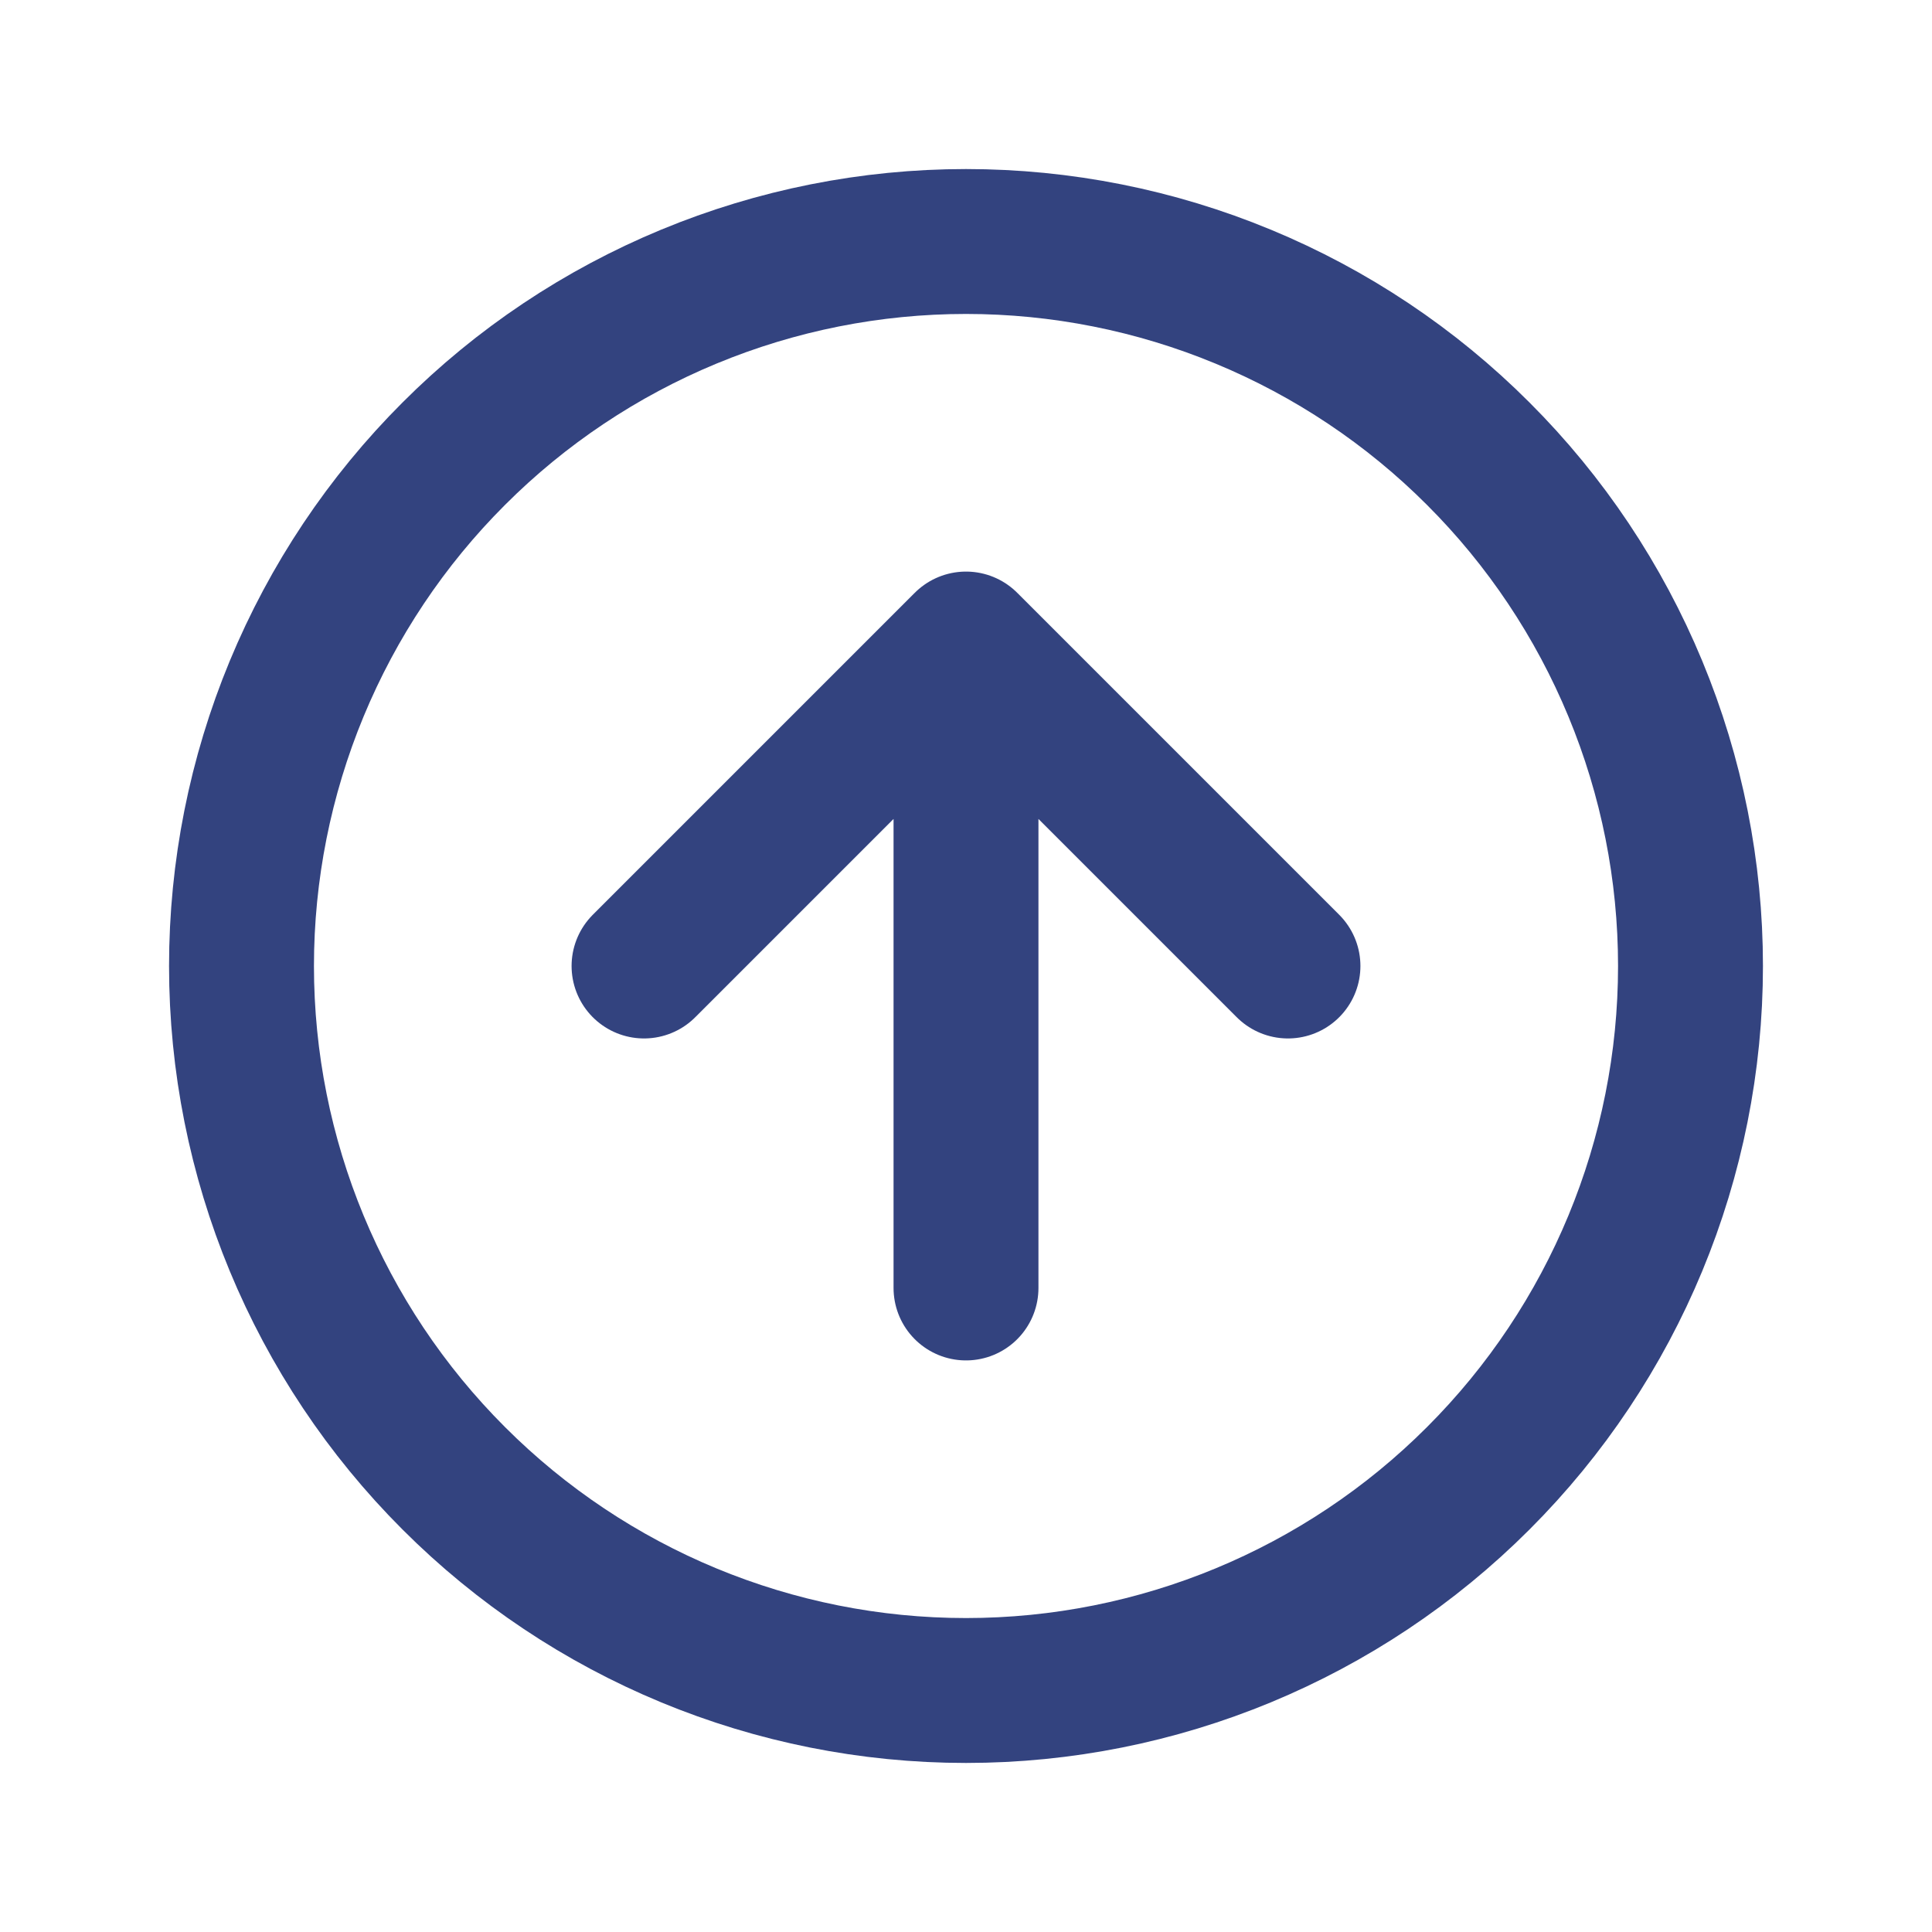
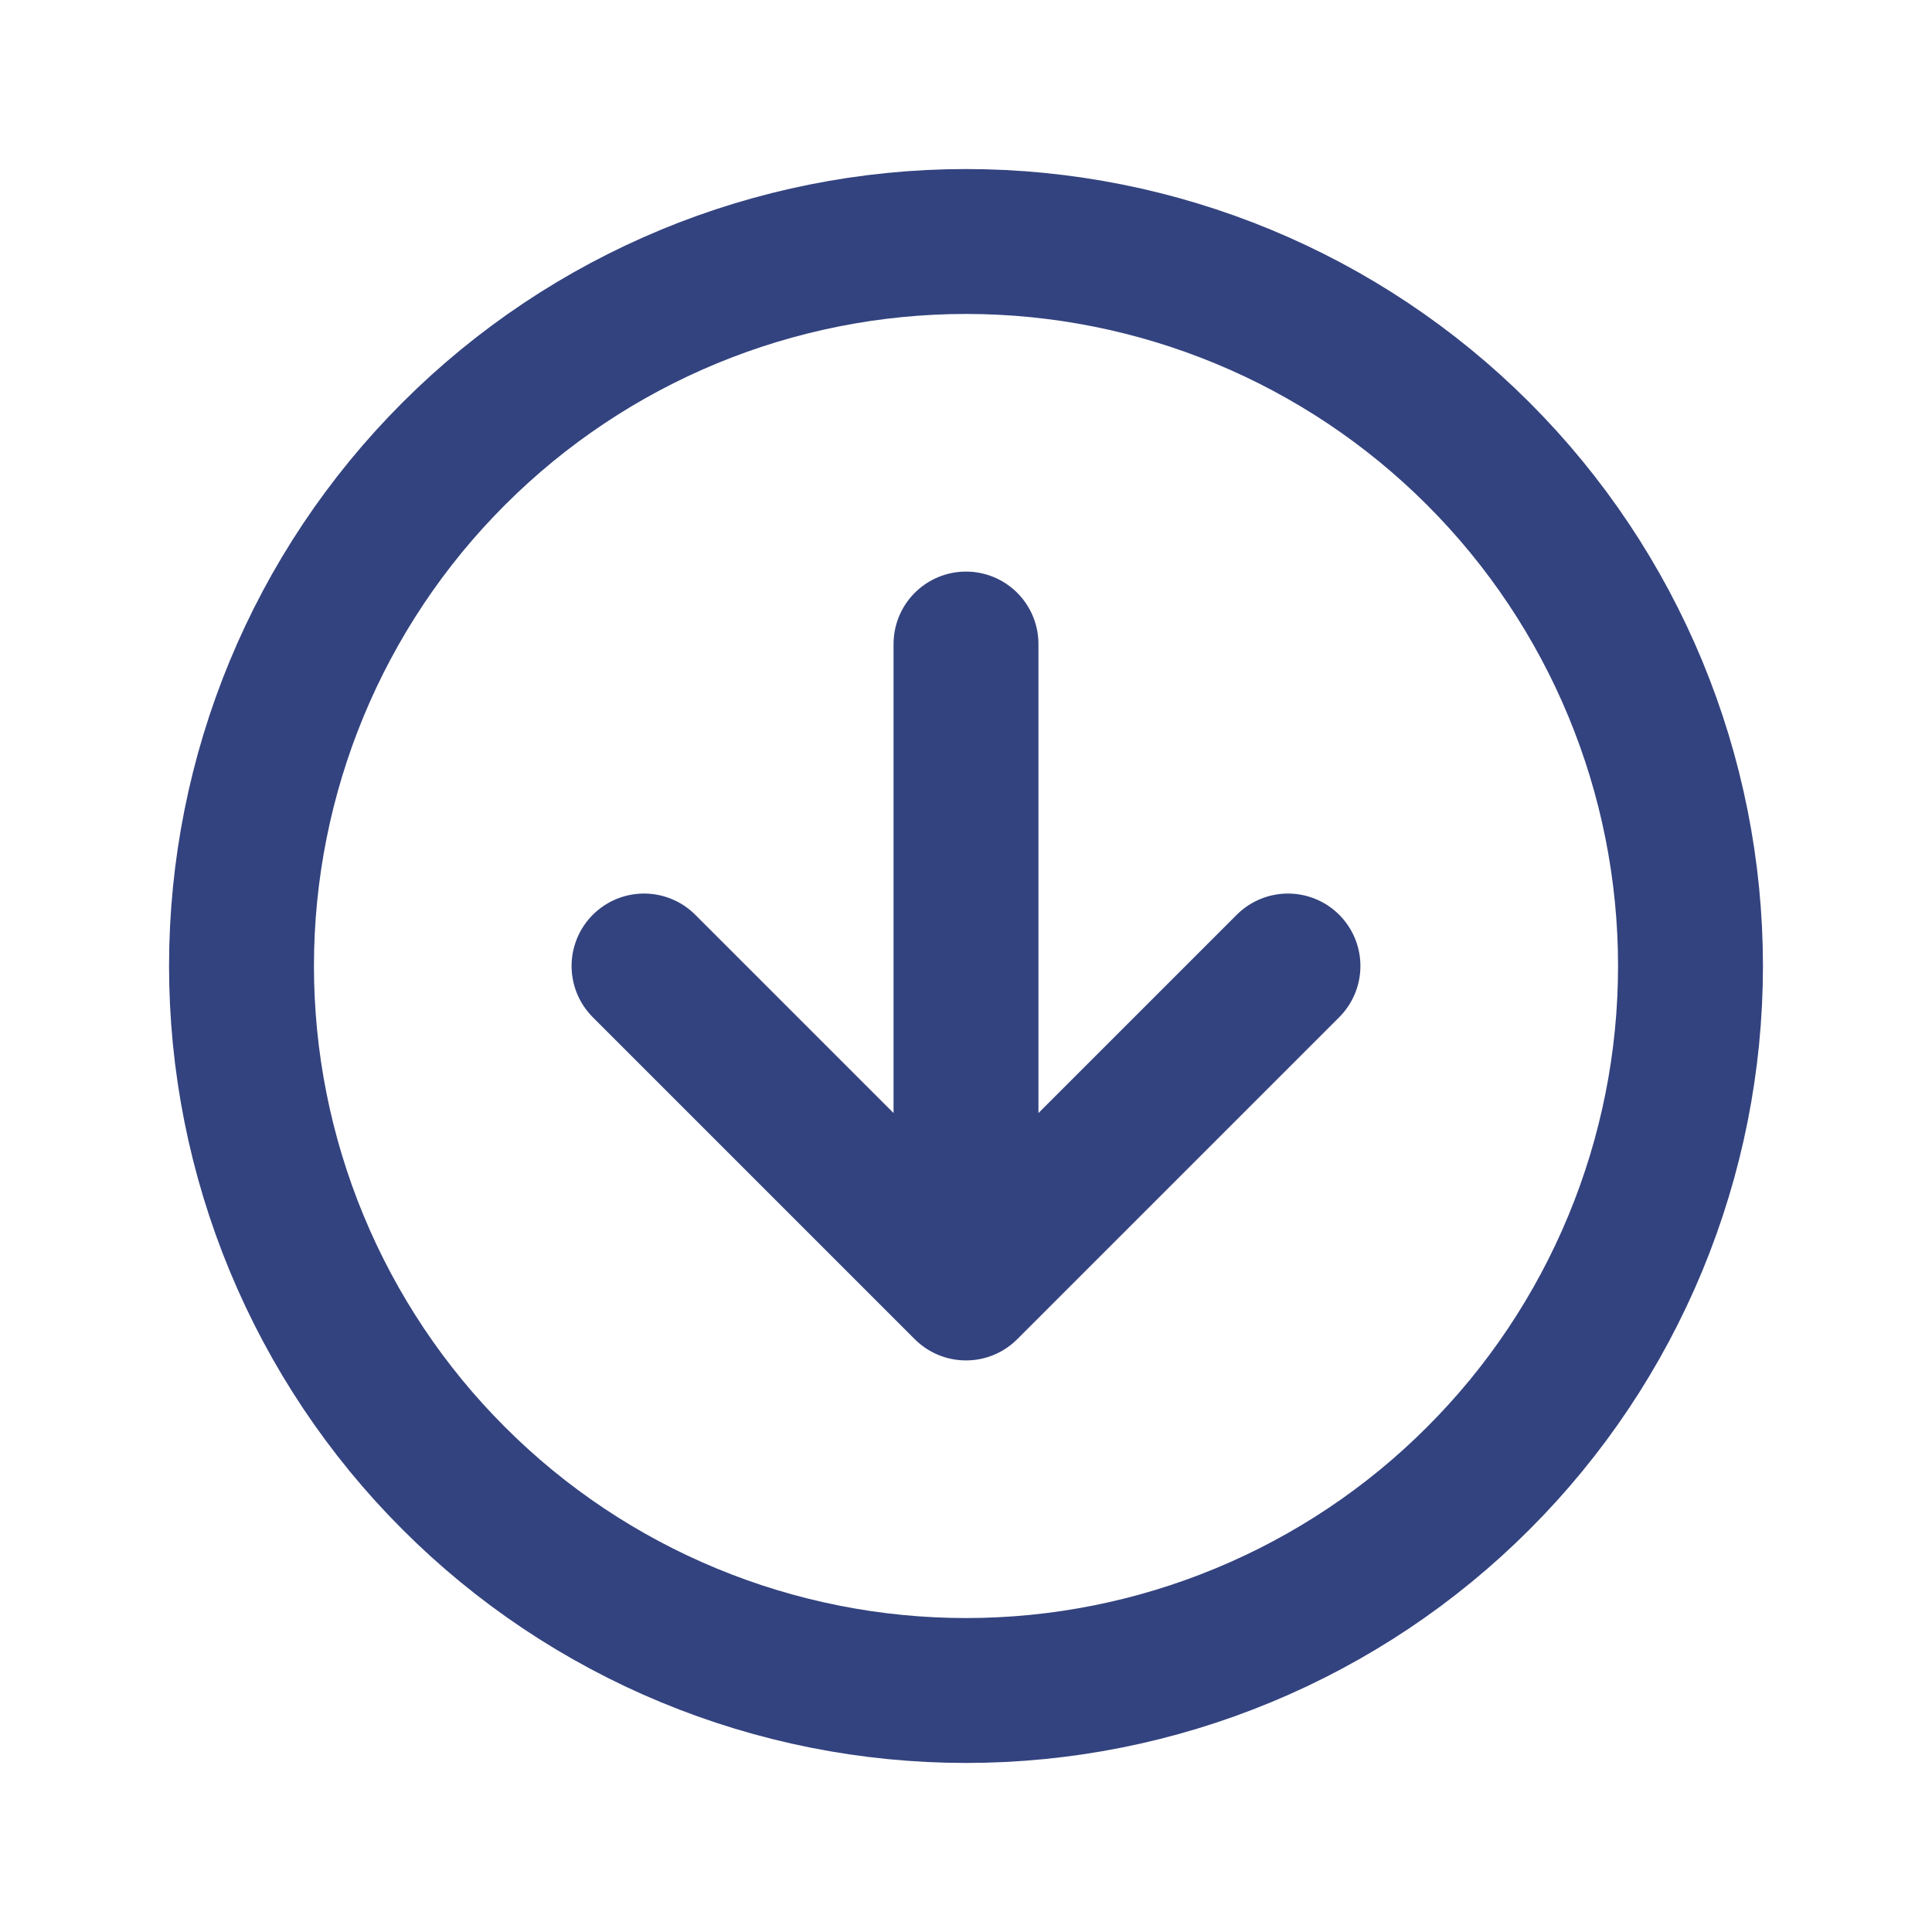
<svg xmlns="http://www.w3.org/2000/svg" width="20" height="20" viewBox="0 0 20 20" fill="none">
-   <path d="M6.667 10L10 6.667M10 6.667V13.333M10 6.667L13.333 10M2.5 10C2.5 9.015 2.694 8.04 3.071 7.13C3.448 6.22 4 5.393 4.697 4.697C5.393 4 6.22 3.448 7.13 3.071C8.04 2.694 9.015 2.5 10 2.5C10.985 2.5 11.96 2.694 12.87 3.071C13.78 3.448 14.607 4 15.303 4.697C16 5.393 16.552 6.22 16.929 7.13C17.306 8.04 17.5 9.015 17.5 10C17.5 11.989 16.71 13.897 15.303 15.303C13.897 16.71 11.989 17.5 10 17.5C8.011 17.5 6.103 16.71 4.697 15.303C3.29 13.897 2.5 11.989 2.5 10Z" stroke="#33437F" stroke-width="1.5" stroke-linecap="round" stroke-linejoin="round" />
+   <path d="M13.333 10L10 13.333M10 13.333V6.667M10 13.333L6.667 10M17.5 10C17.5 10.985 17.306 11.96 16.929 12.87C16.552 13.78 16 14.607 15.303 15.303C14.607 16 13.78 16.552 12.87 16.929C11.96 17.306 10.985 17.5 10 17.5C9.015 17.5 8.04 17.306 7.13 16.929C6.22 16.552 5.393 16 4.697 15.303C4 14.607 3.448 13.78 3.071 12.87C2.694 11.96 2.5 10.985 2.5 10C2.5 8.011 3.29 6.103 4.697 4.697C6.103 3.29 8.011 2.5 10 2.5C11.989 2.5 13.897 3.29 15.303 4.697C16.71 6.103 17.5 8.011 17.5 10Z" stroke="#33437F" stroke-width="1.5" stroke-linecap="round" stroke-linejoin="round" />
</svg>
